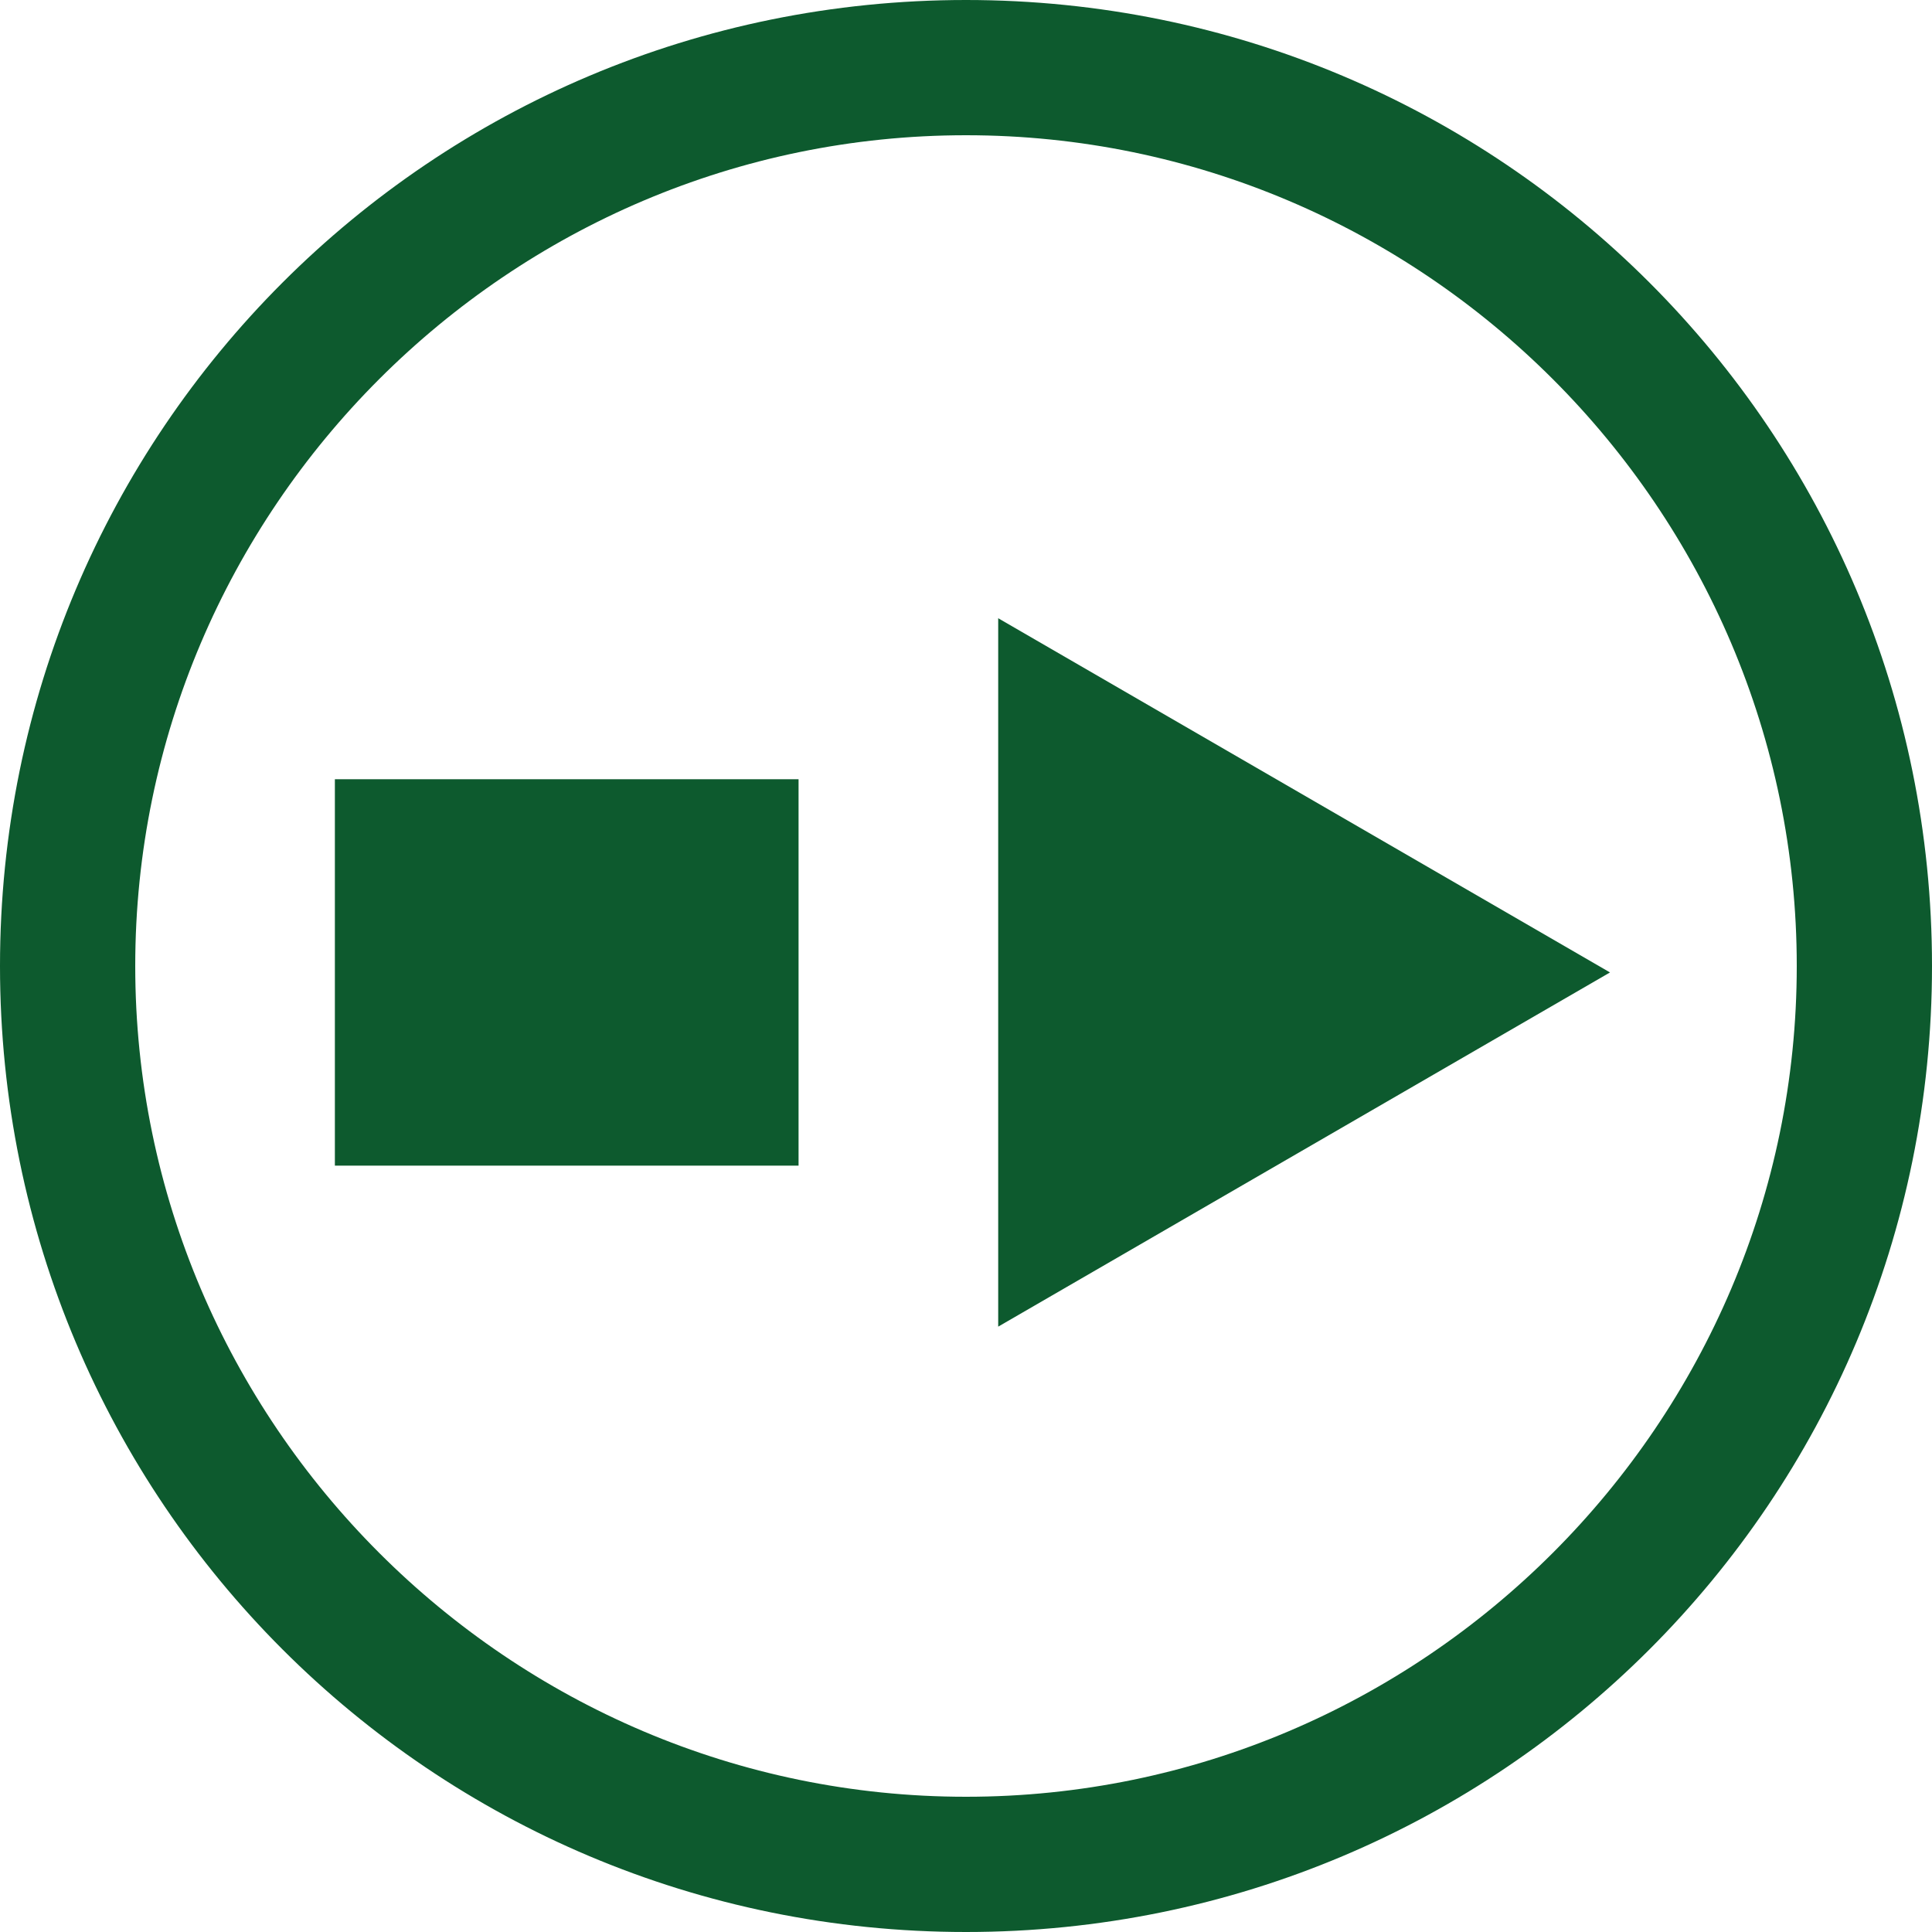
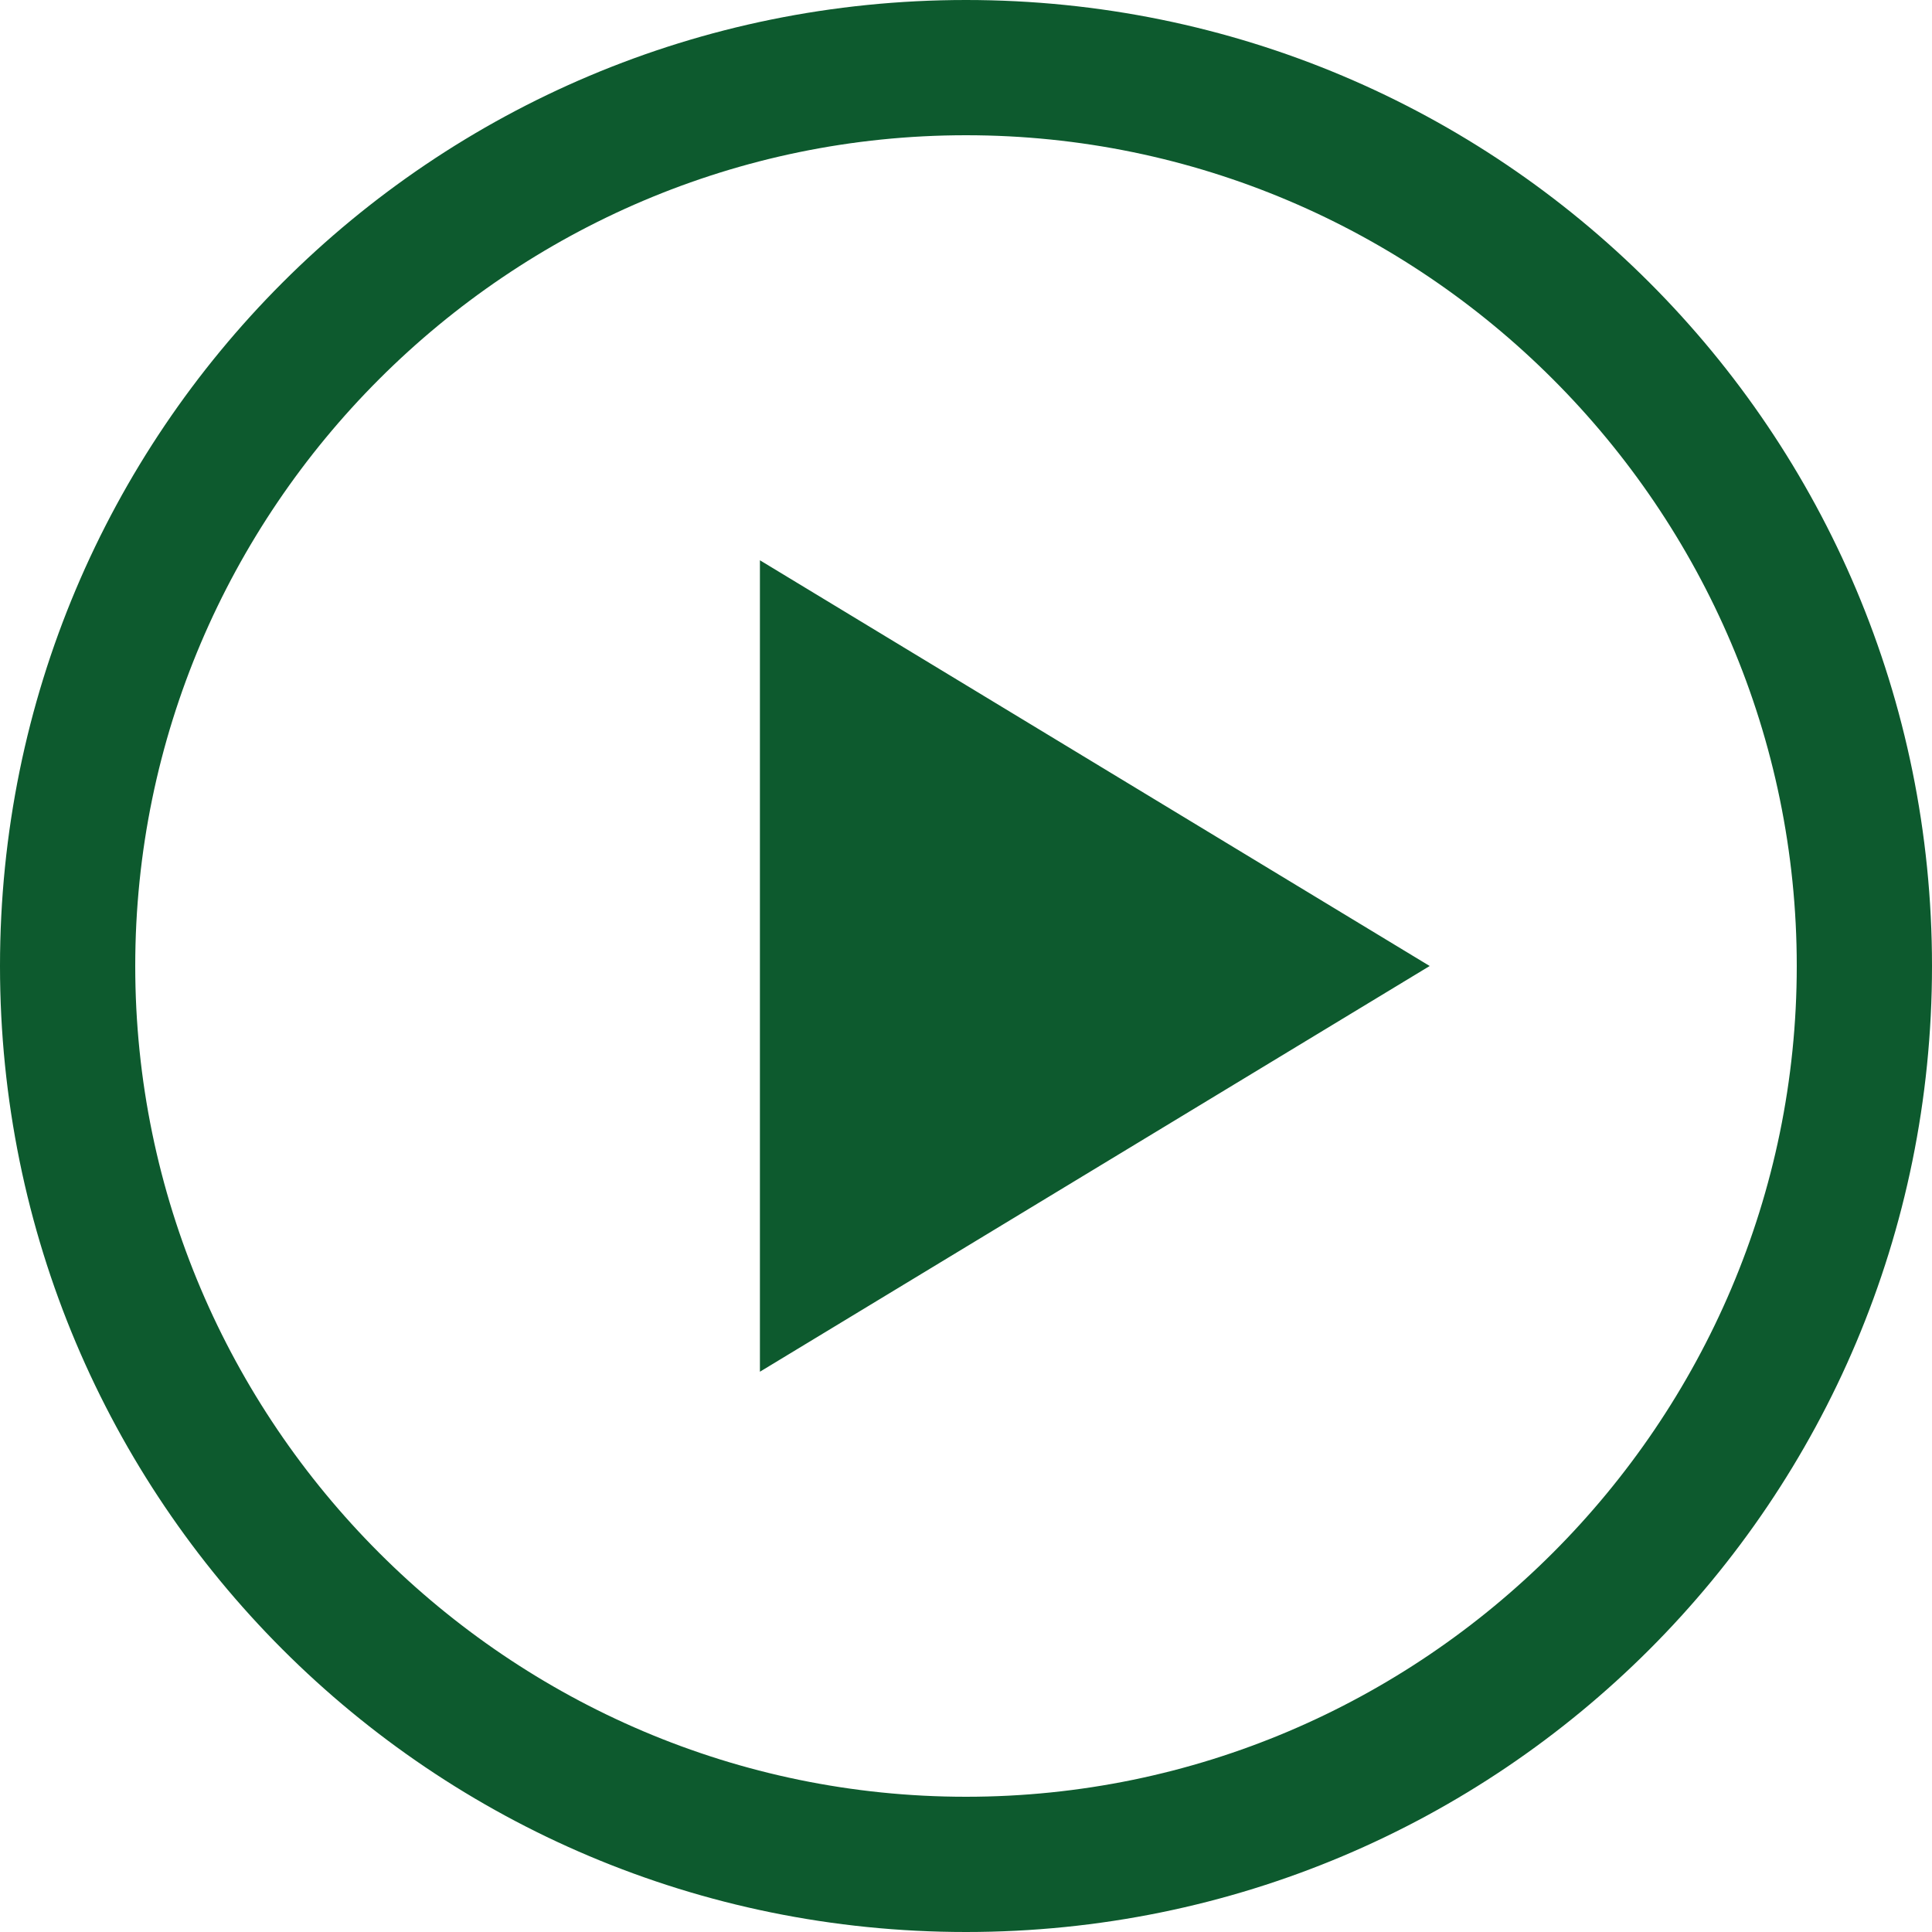
<svg xmlns="http://www.w3.org/2000/svg" version="1.1" id="Layer_1" x="0px" y="0px" viewBox="0 0 30 30" enable-background="new 0 0 30 30" xml:space="preserve">
  <path fill="#0D5A2E" d="M15,0C6.7,0,0,6.7,0,15s6.7,15,15,15s15-6.7,15-15S23.3,0,15,0z M15,27.9C7.9,27.9,2.1,22.1,2.1,15  C2.1,7.9,7.9,2.1,15,2.1S27.9,7.9,27.9,15C27.9,22.1,22.1,27.9,15,27.9z" />
-   <rect x="5.2" y="12.1" fill="#0D5A2E" width="7.2" height="6" />
-   <polygon fill="#0D5A2E" points="15.5,9.6 25,15.1 15.5,20.6 " />
+   <polygon fill="#0D5A2E" points="11.8,8.7 22.2,15 11.8,21.3 " />
</svg>
